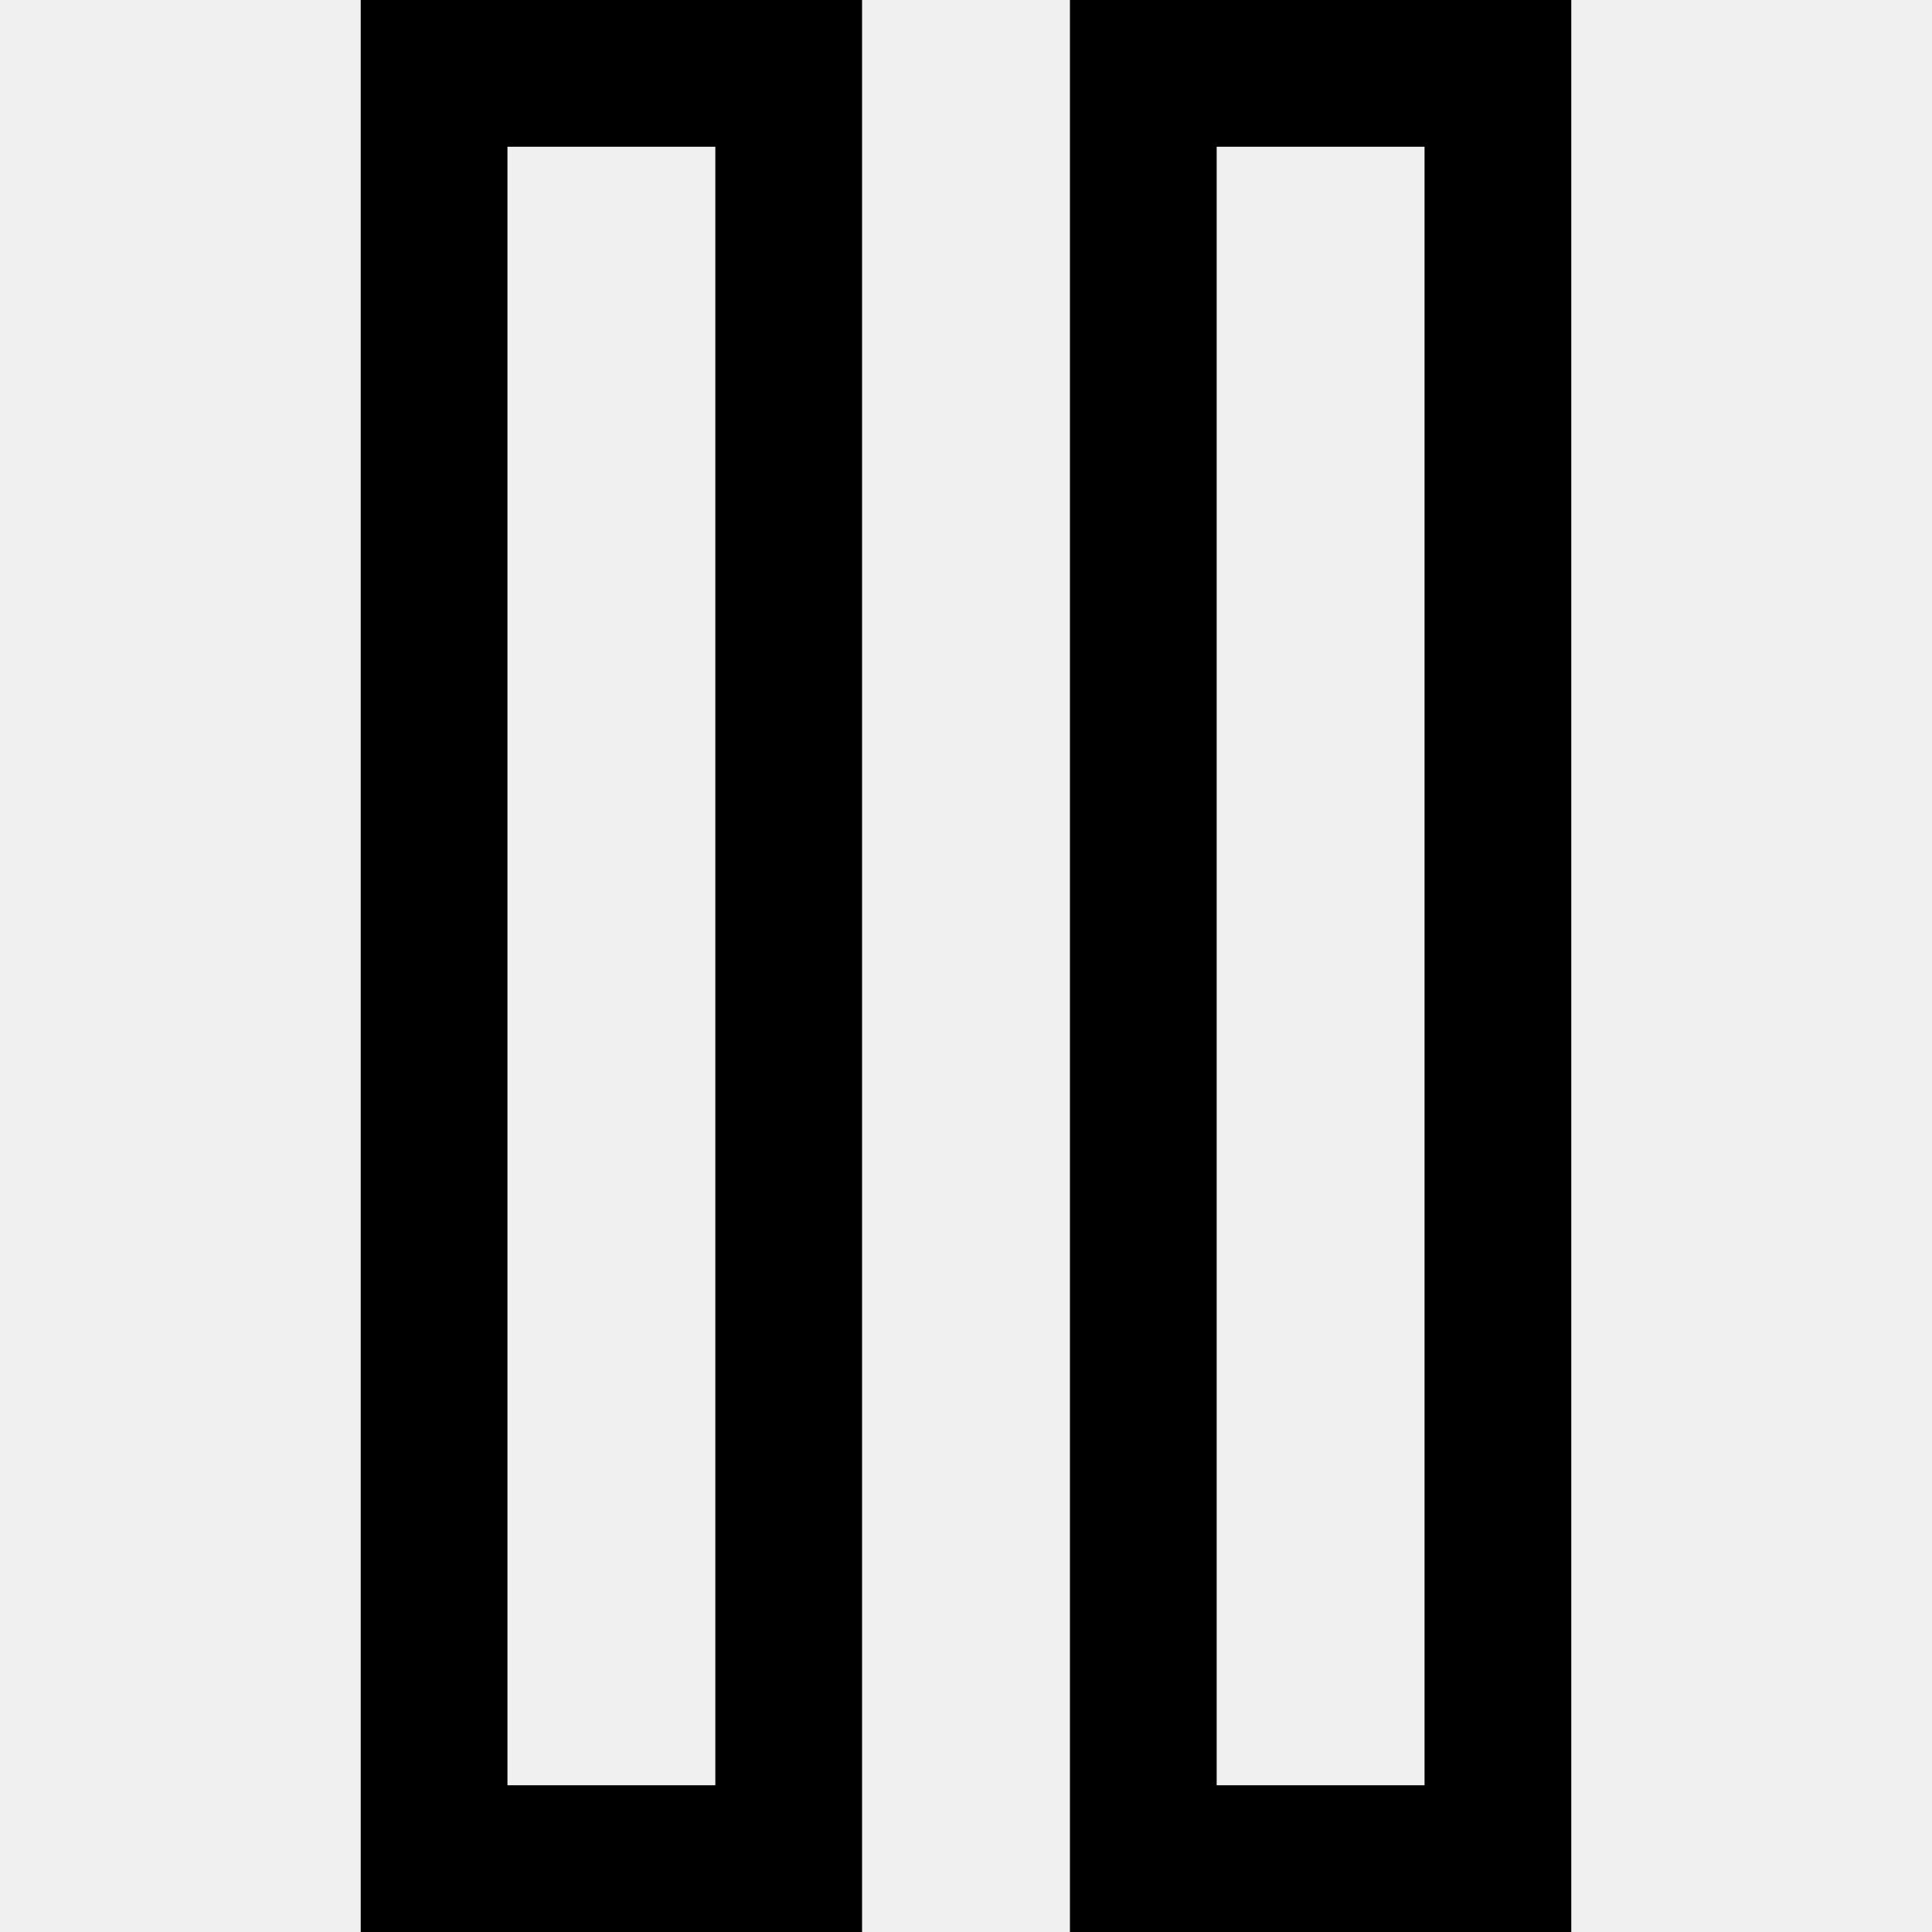
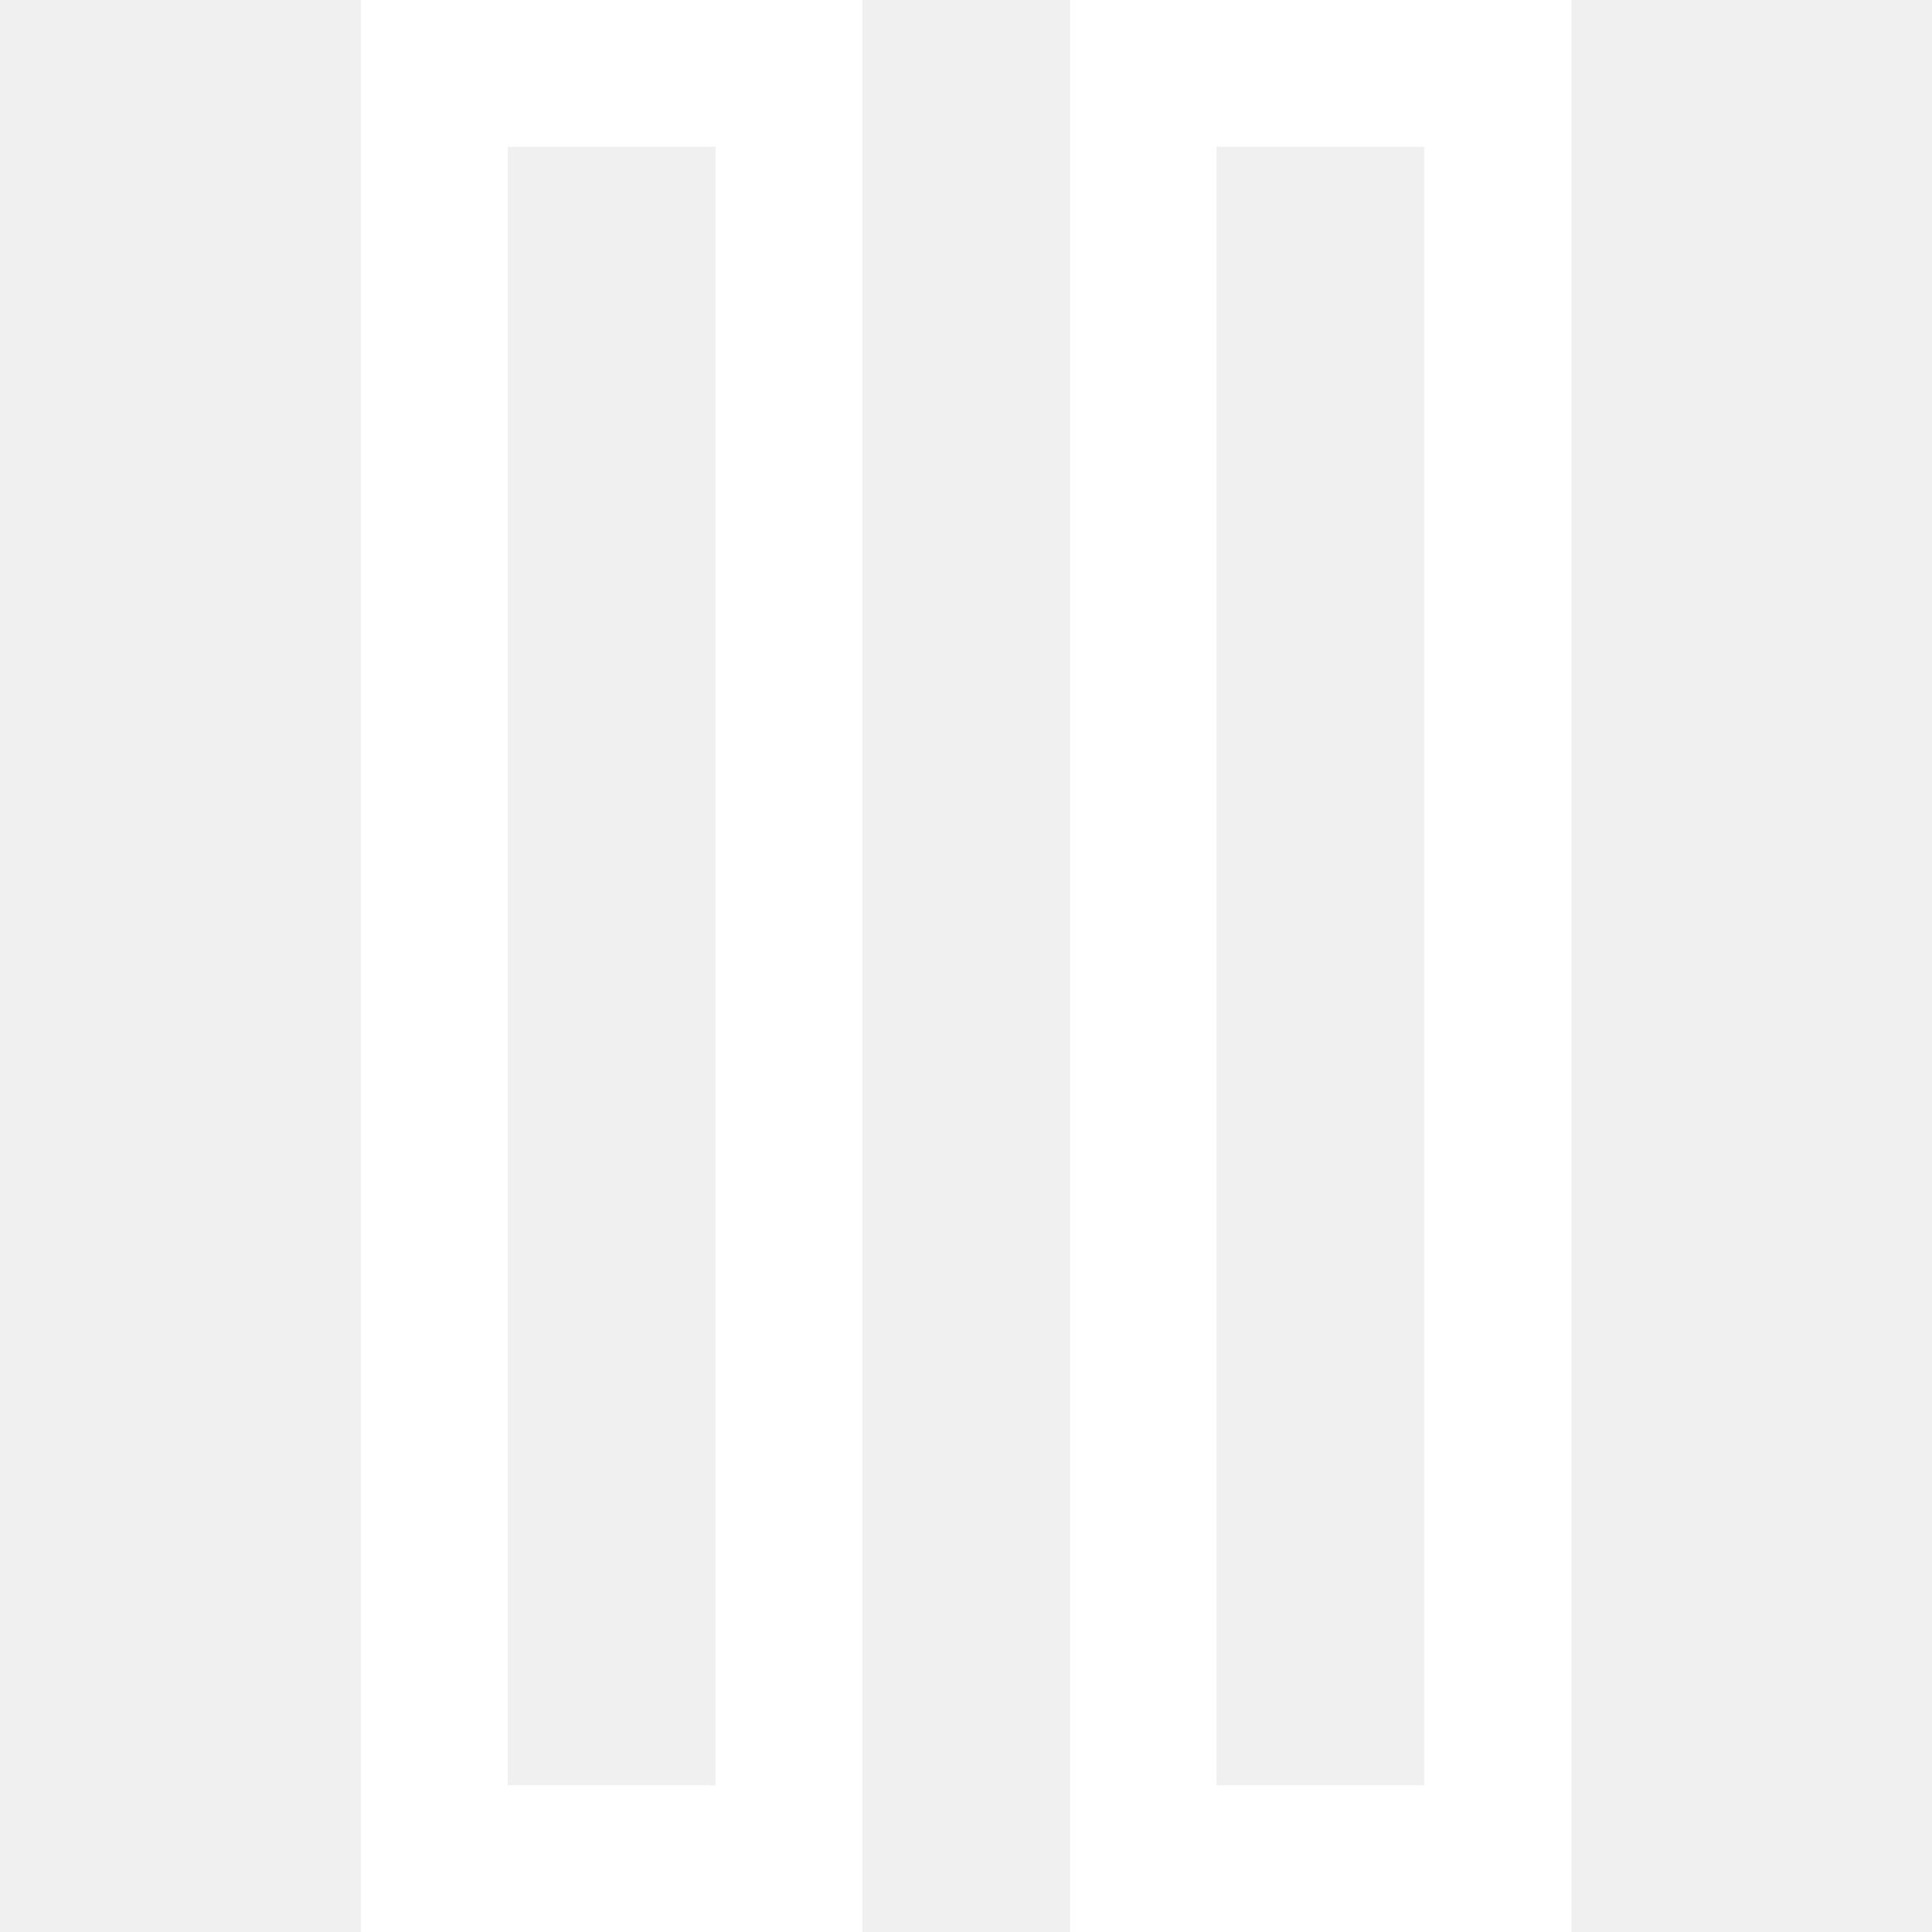
<svg xmlns="http://www.w3.org/2000/svg" version="1.1" id="Layer_1" x="0px" y="0px" viewBox="0 0 395 395" style="enable-background:new 0 0 395 395;" xml:space="preserve">
+   <style type="text/css">
+ 	.st0{fill:#FFFFFF;}
+ </style>
  <g>
-     <path d="M73.75,395h102.5V0H73.75V395z M103.75,30h42.5v335h-42.5V30z" />
-     <path d="M218.75,0v395h102.5V0H218.75z M291.25,365h-42.5V30h42.5V365z" />
+     <path class="st0" d="M73.8,395h102.5V0H73.8V395z M103.8,30h42.5v335h-42.5V30z" />
+     <path class="st0" d="M218.8,0v395h102.5V0H218.8z M291.2,365h-42.5V30h42.5V365z" />
  </g>
-   <g>
- </g>
-   <g>
- </g>
-   <g>
- </g>
-   <g>
- </g>
-   <g>
- </g>
-   <g>
- </g>
-   <g>
- </g>
-   <g>
- </g>
-   <g>
- </g>
-   <g>
- </g>
-   <g>
- </g>
-   <g>
- </g>
-   <g>
- </g>
-   <g>
- </g>
-   <g>
- </g>
</svg>
